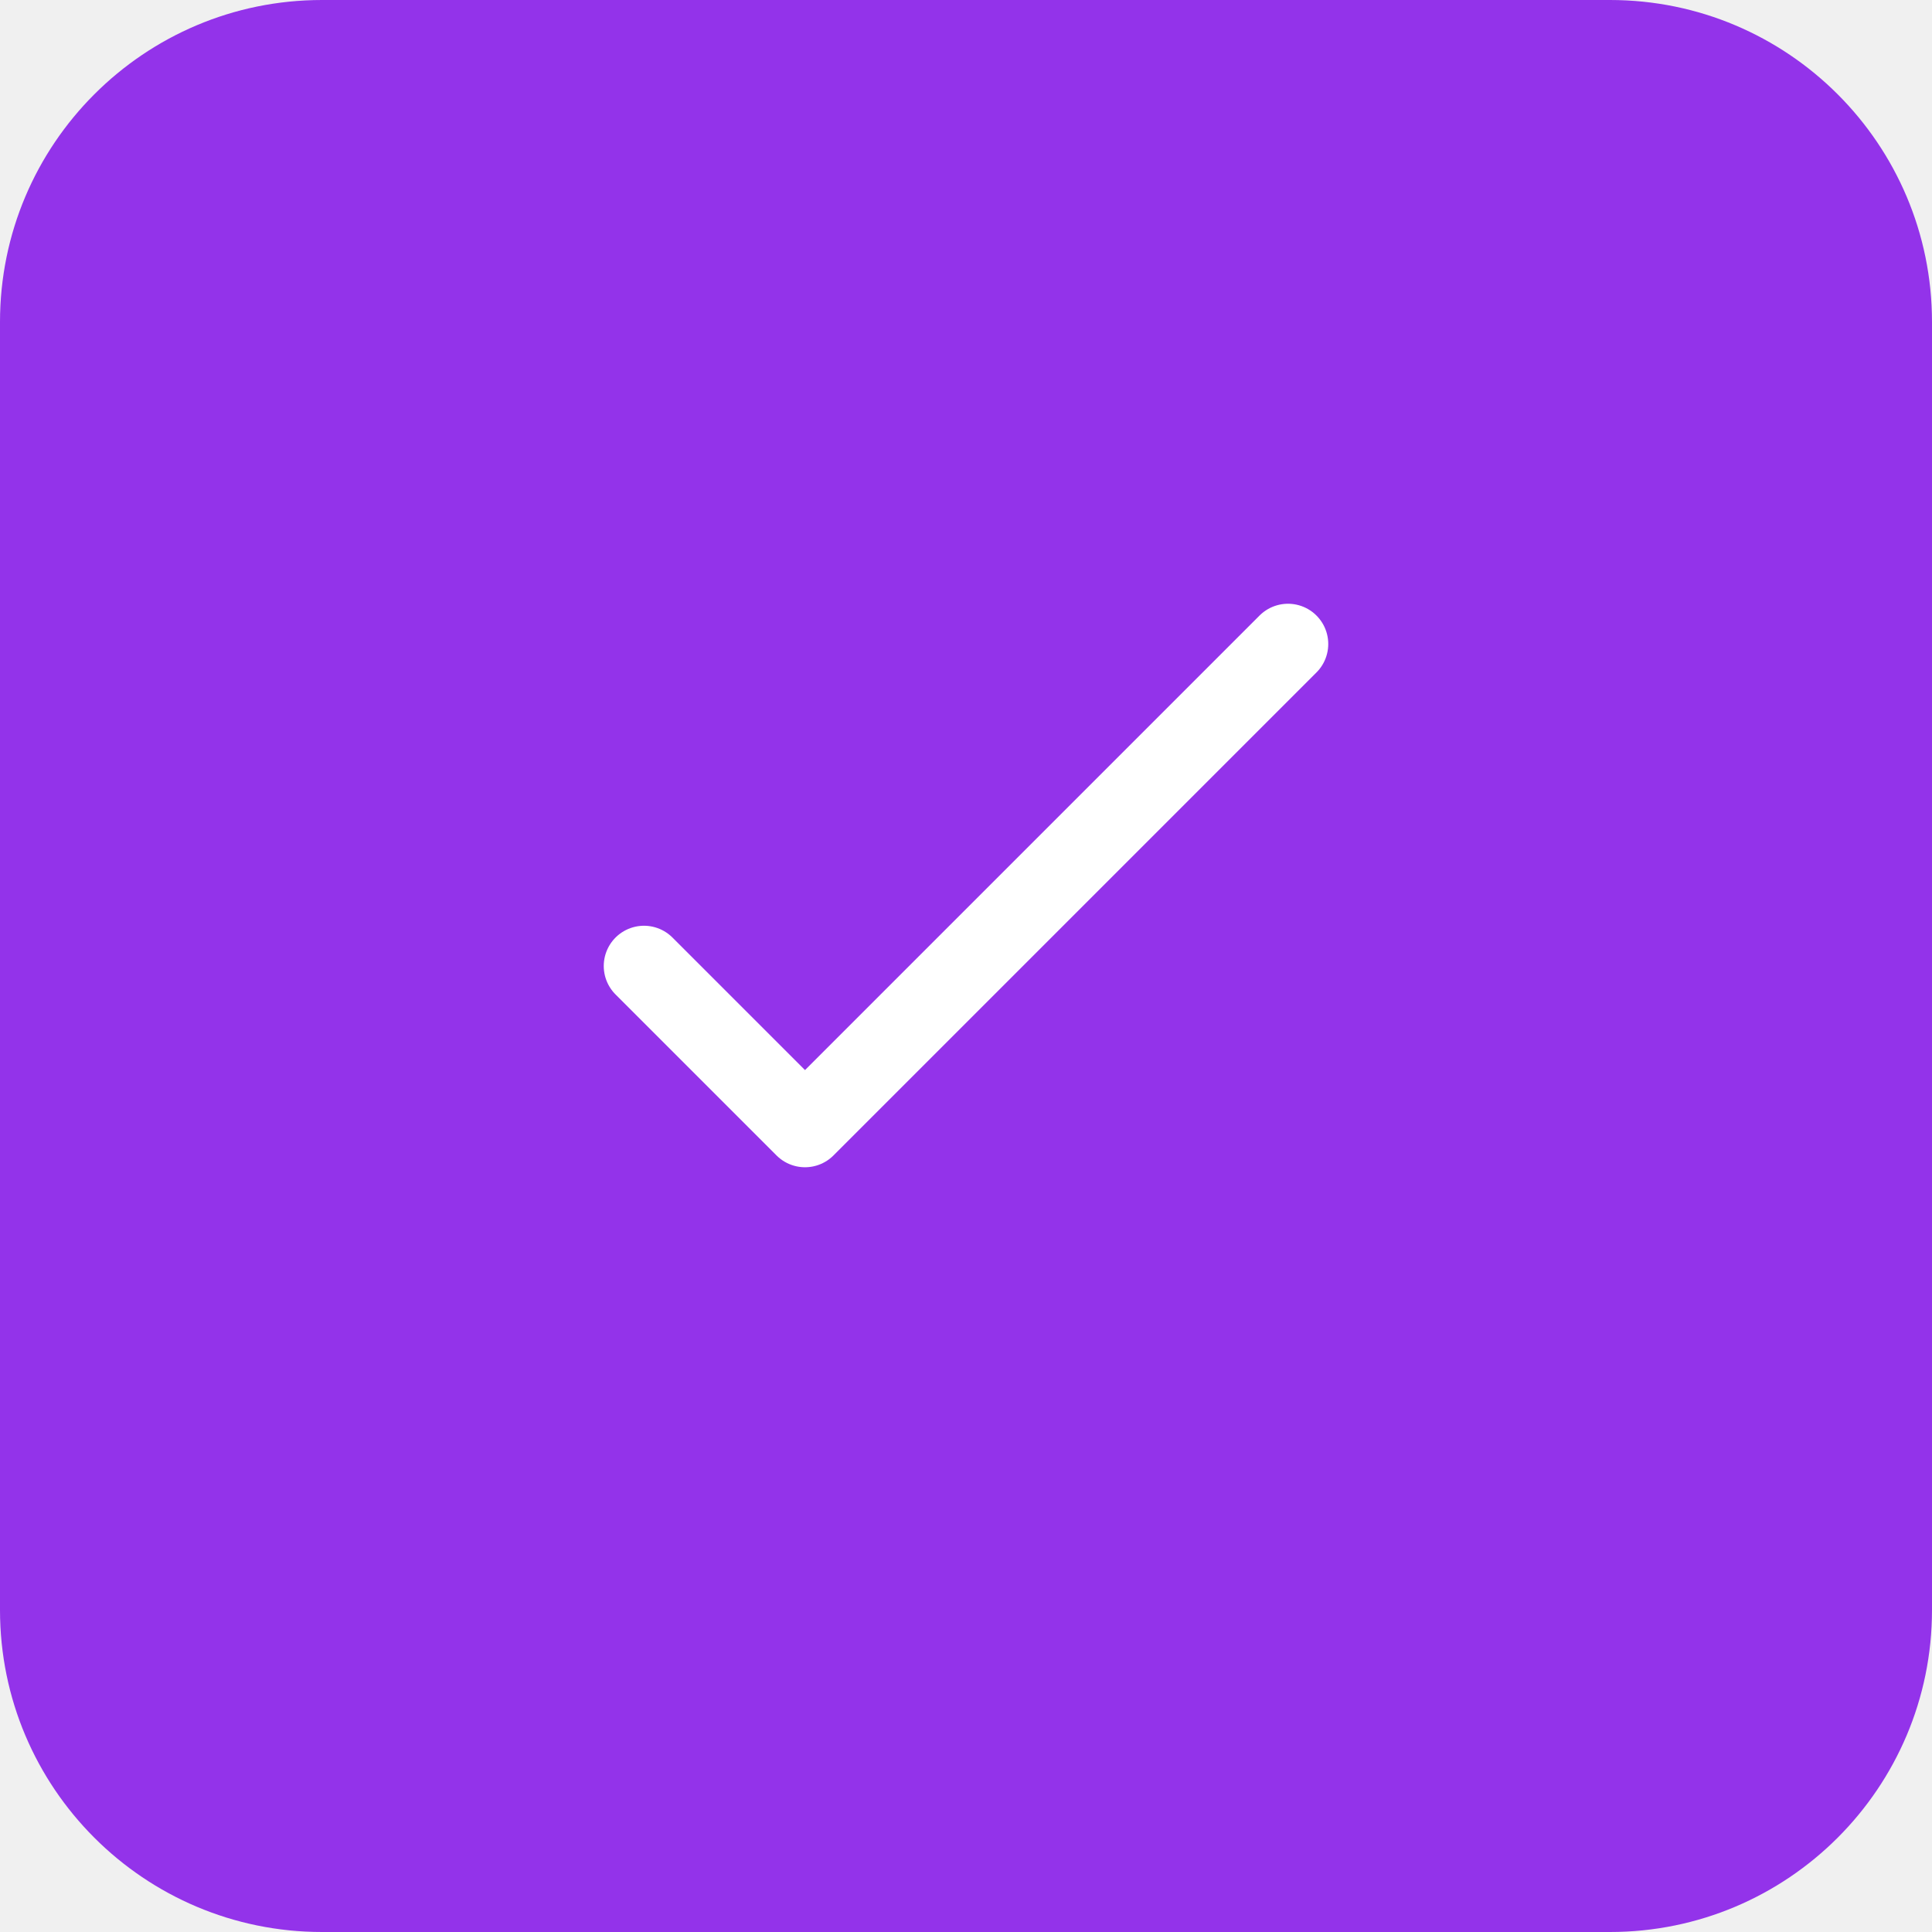
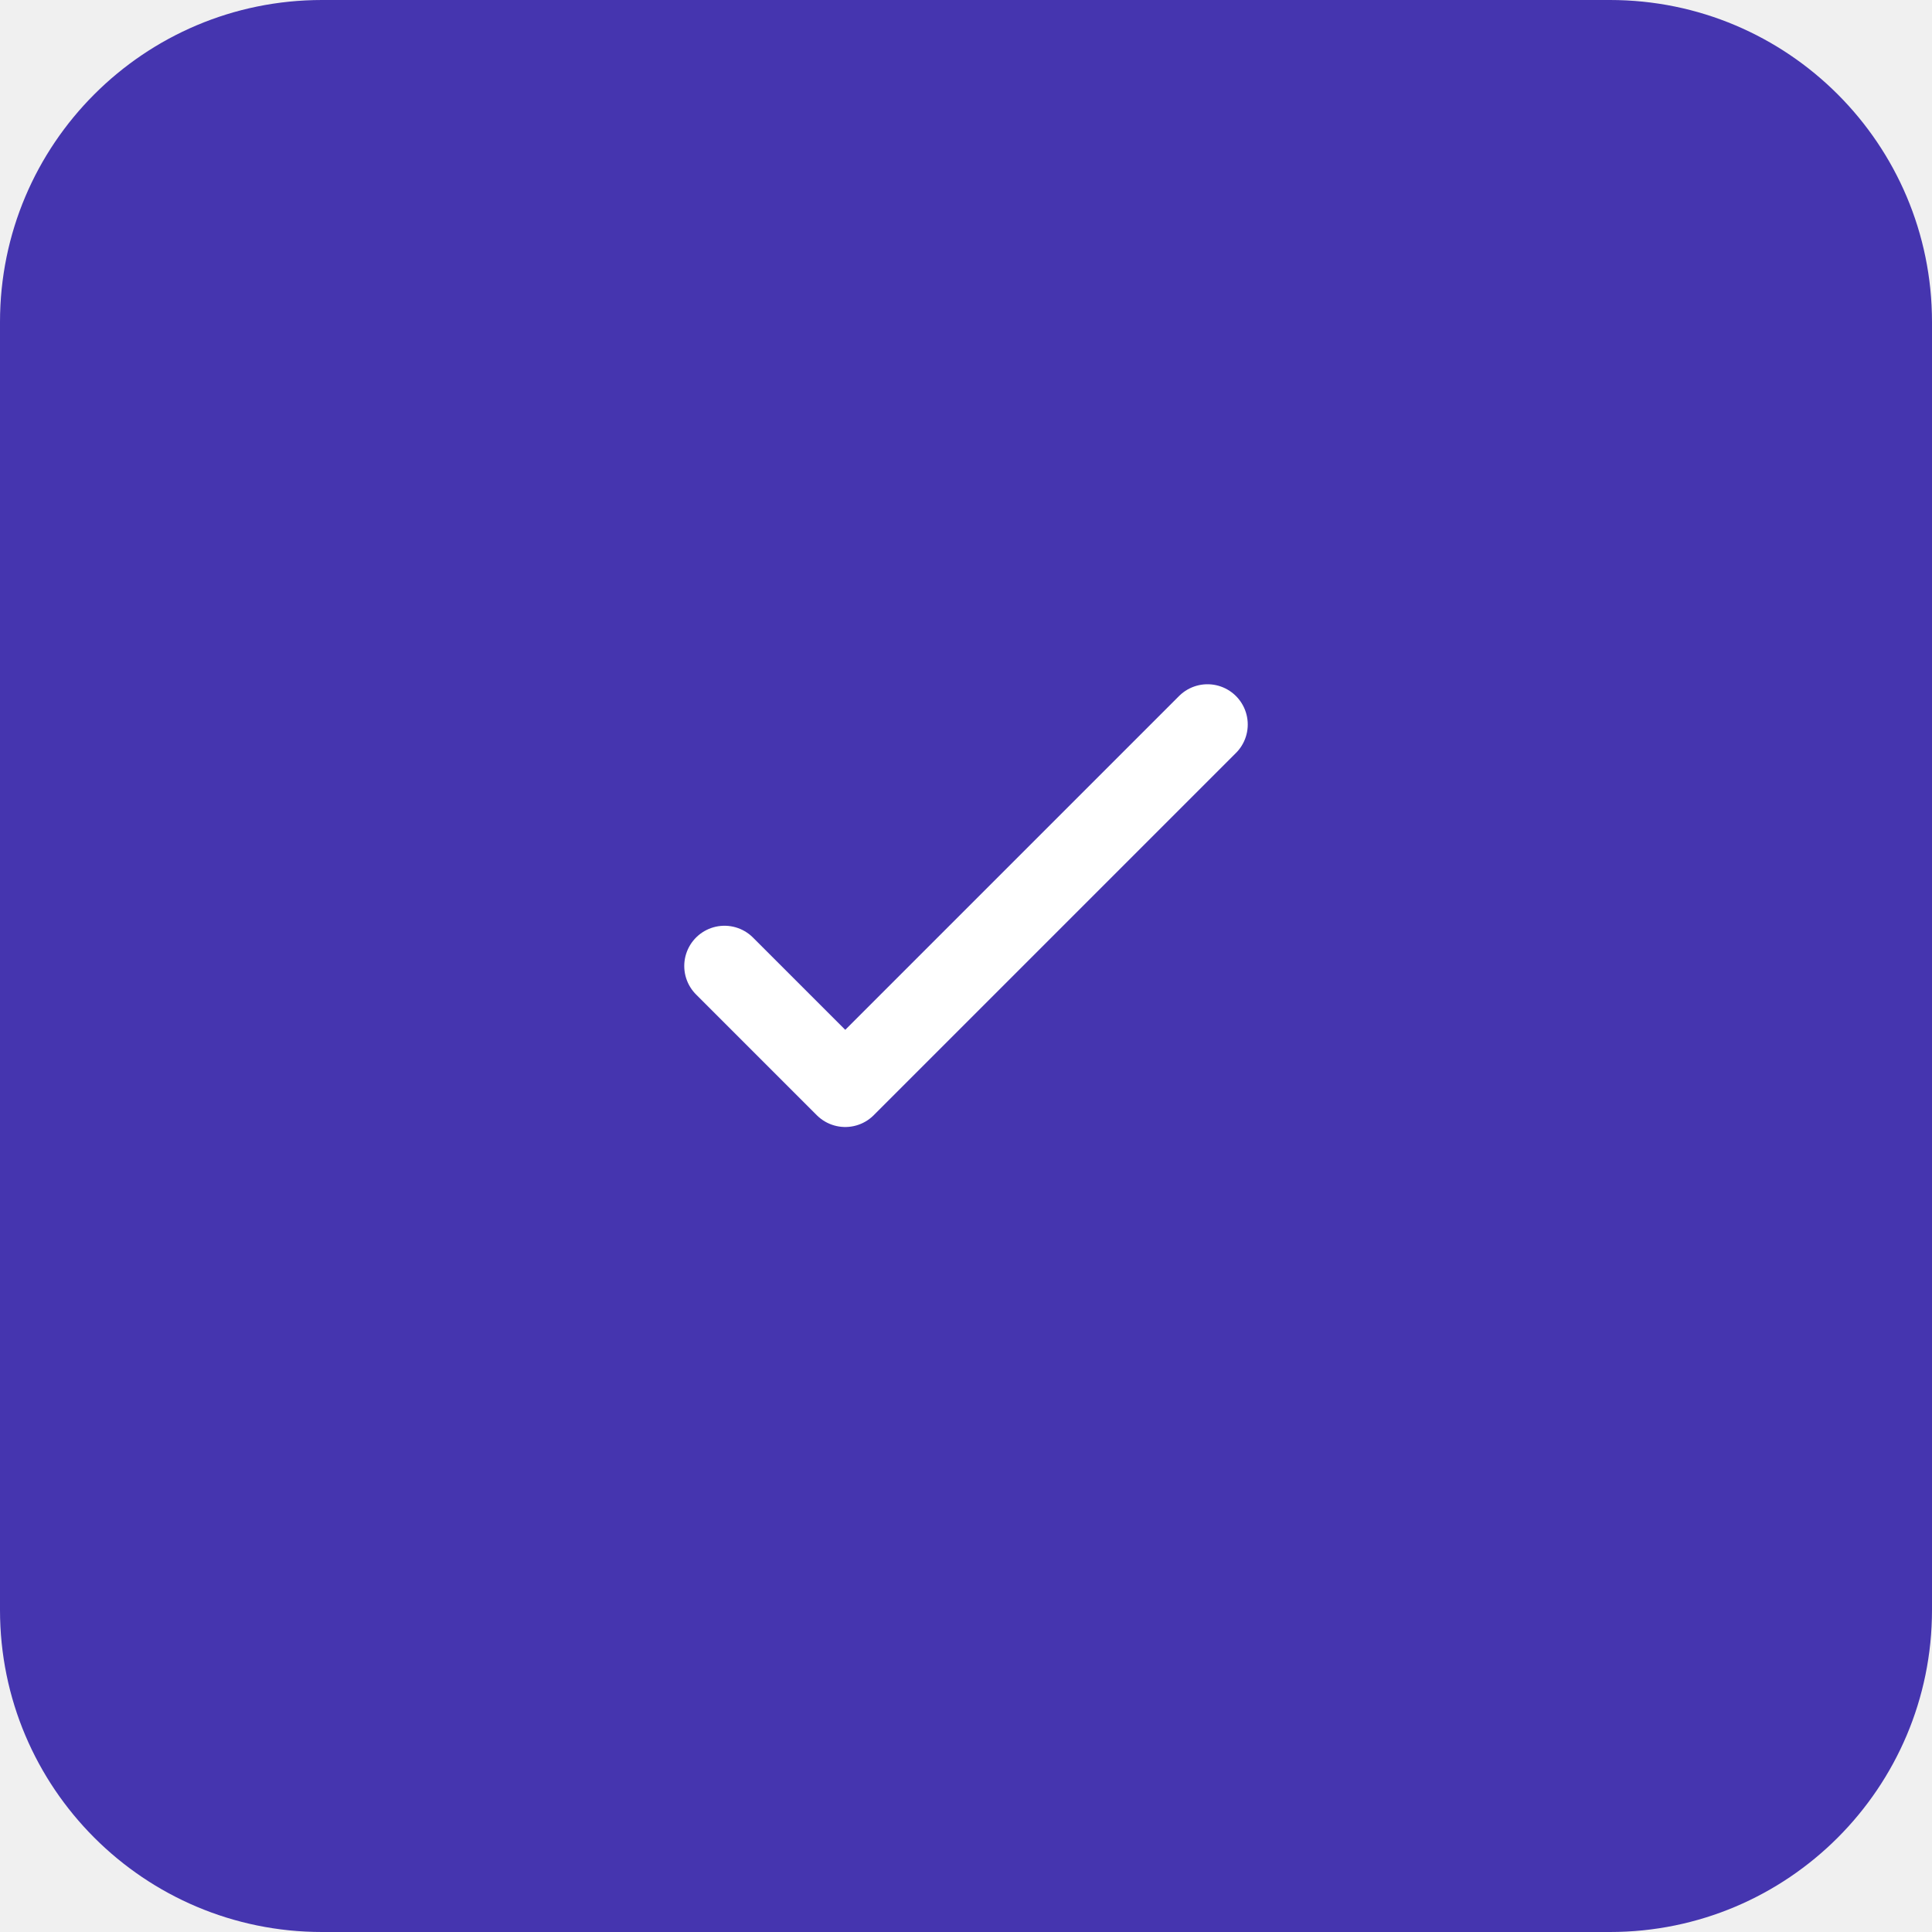
<svg xmlns="http://www.w3.org/2000/svg" width="48" height="48" viewBox="0 0 48 48" fill="none">
-   <rect width="48" height="48" rx="8" fill="#9333EA" />
-   <path d="M16 24L20 28L32 16" stroke="white" stroke-width="2" stroke-linecap="round" stroke-linejoin="round" />
+   <rect width="48" height="48" rx="8" fill="#4535AF" />
+   <path d="M18 24L21 27L30 18" stroke="white" stroke-width="2" stroke-linecap="round" stroke-linejoin="round" />
</svg>
